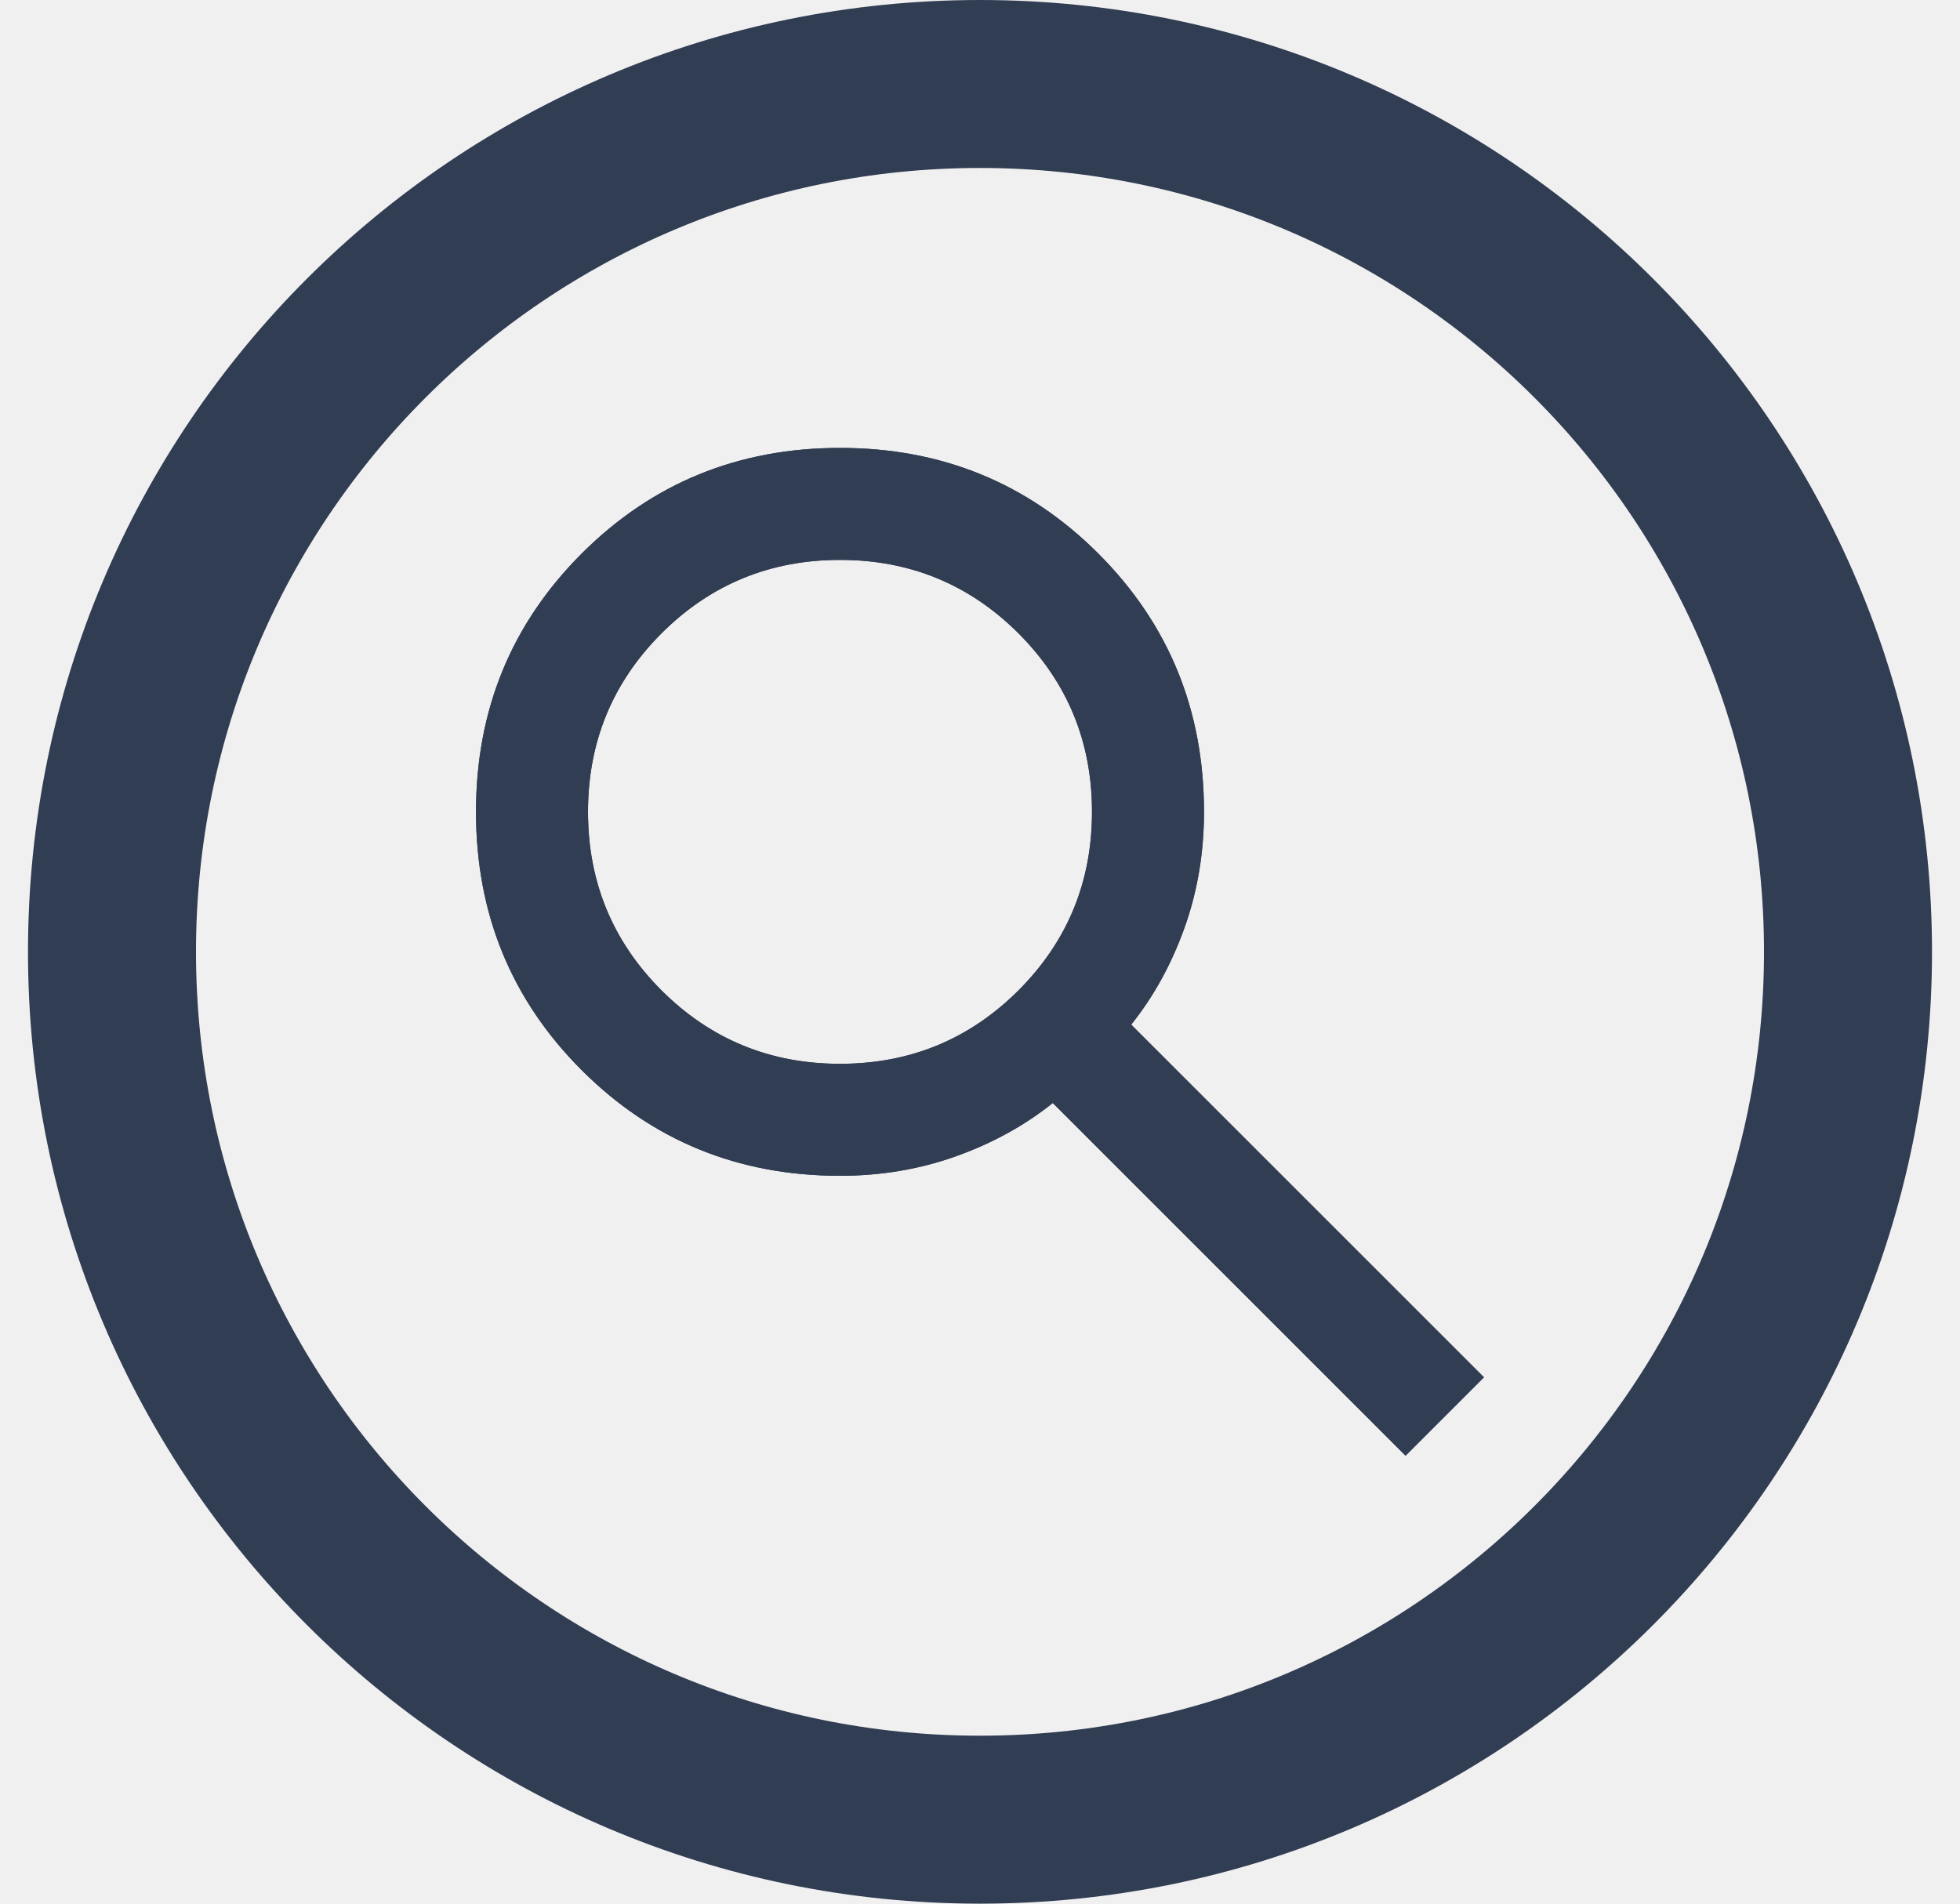
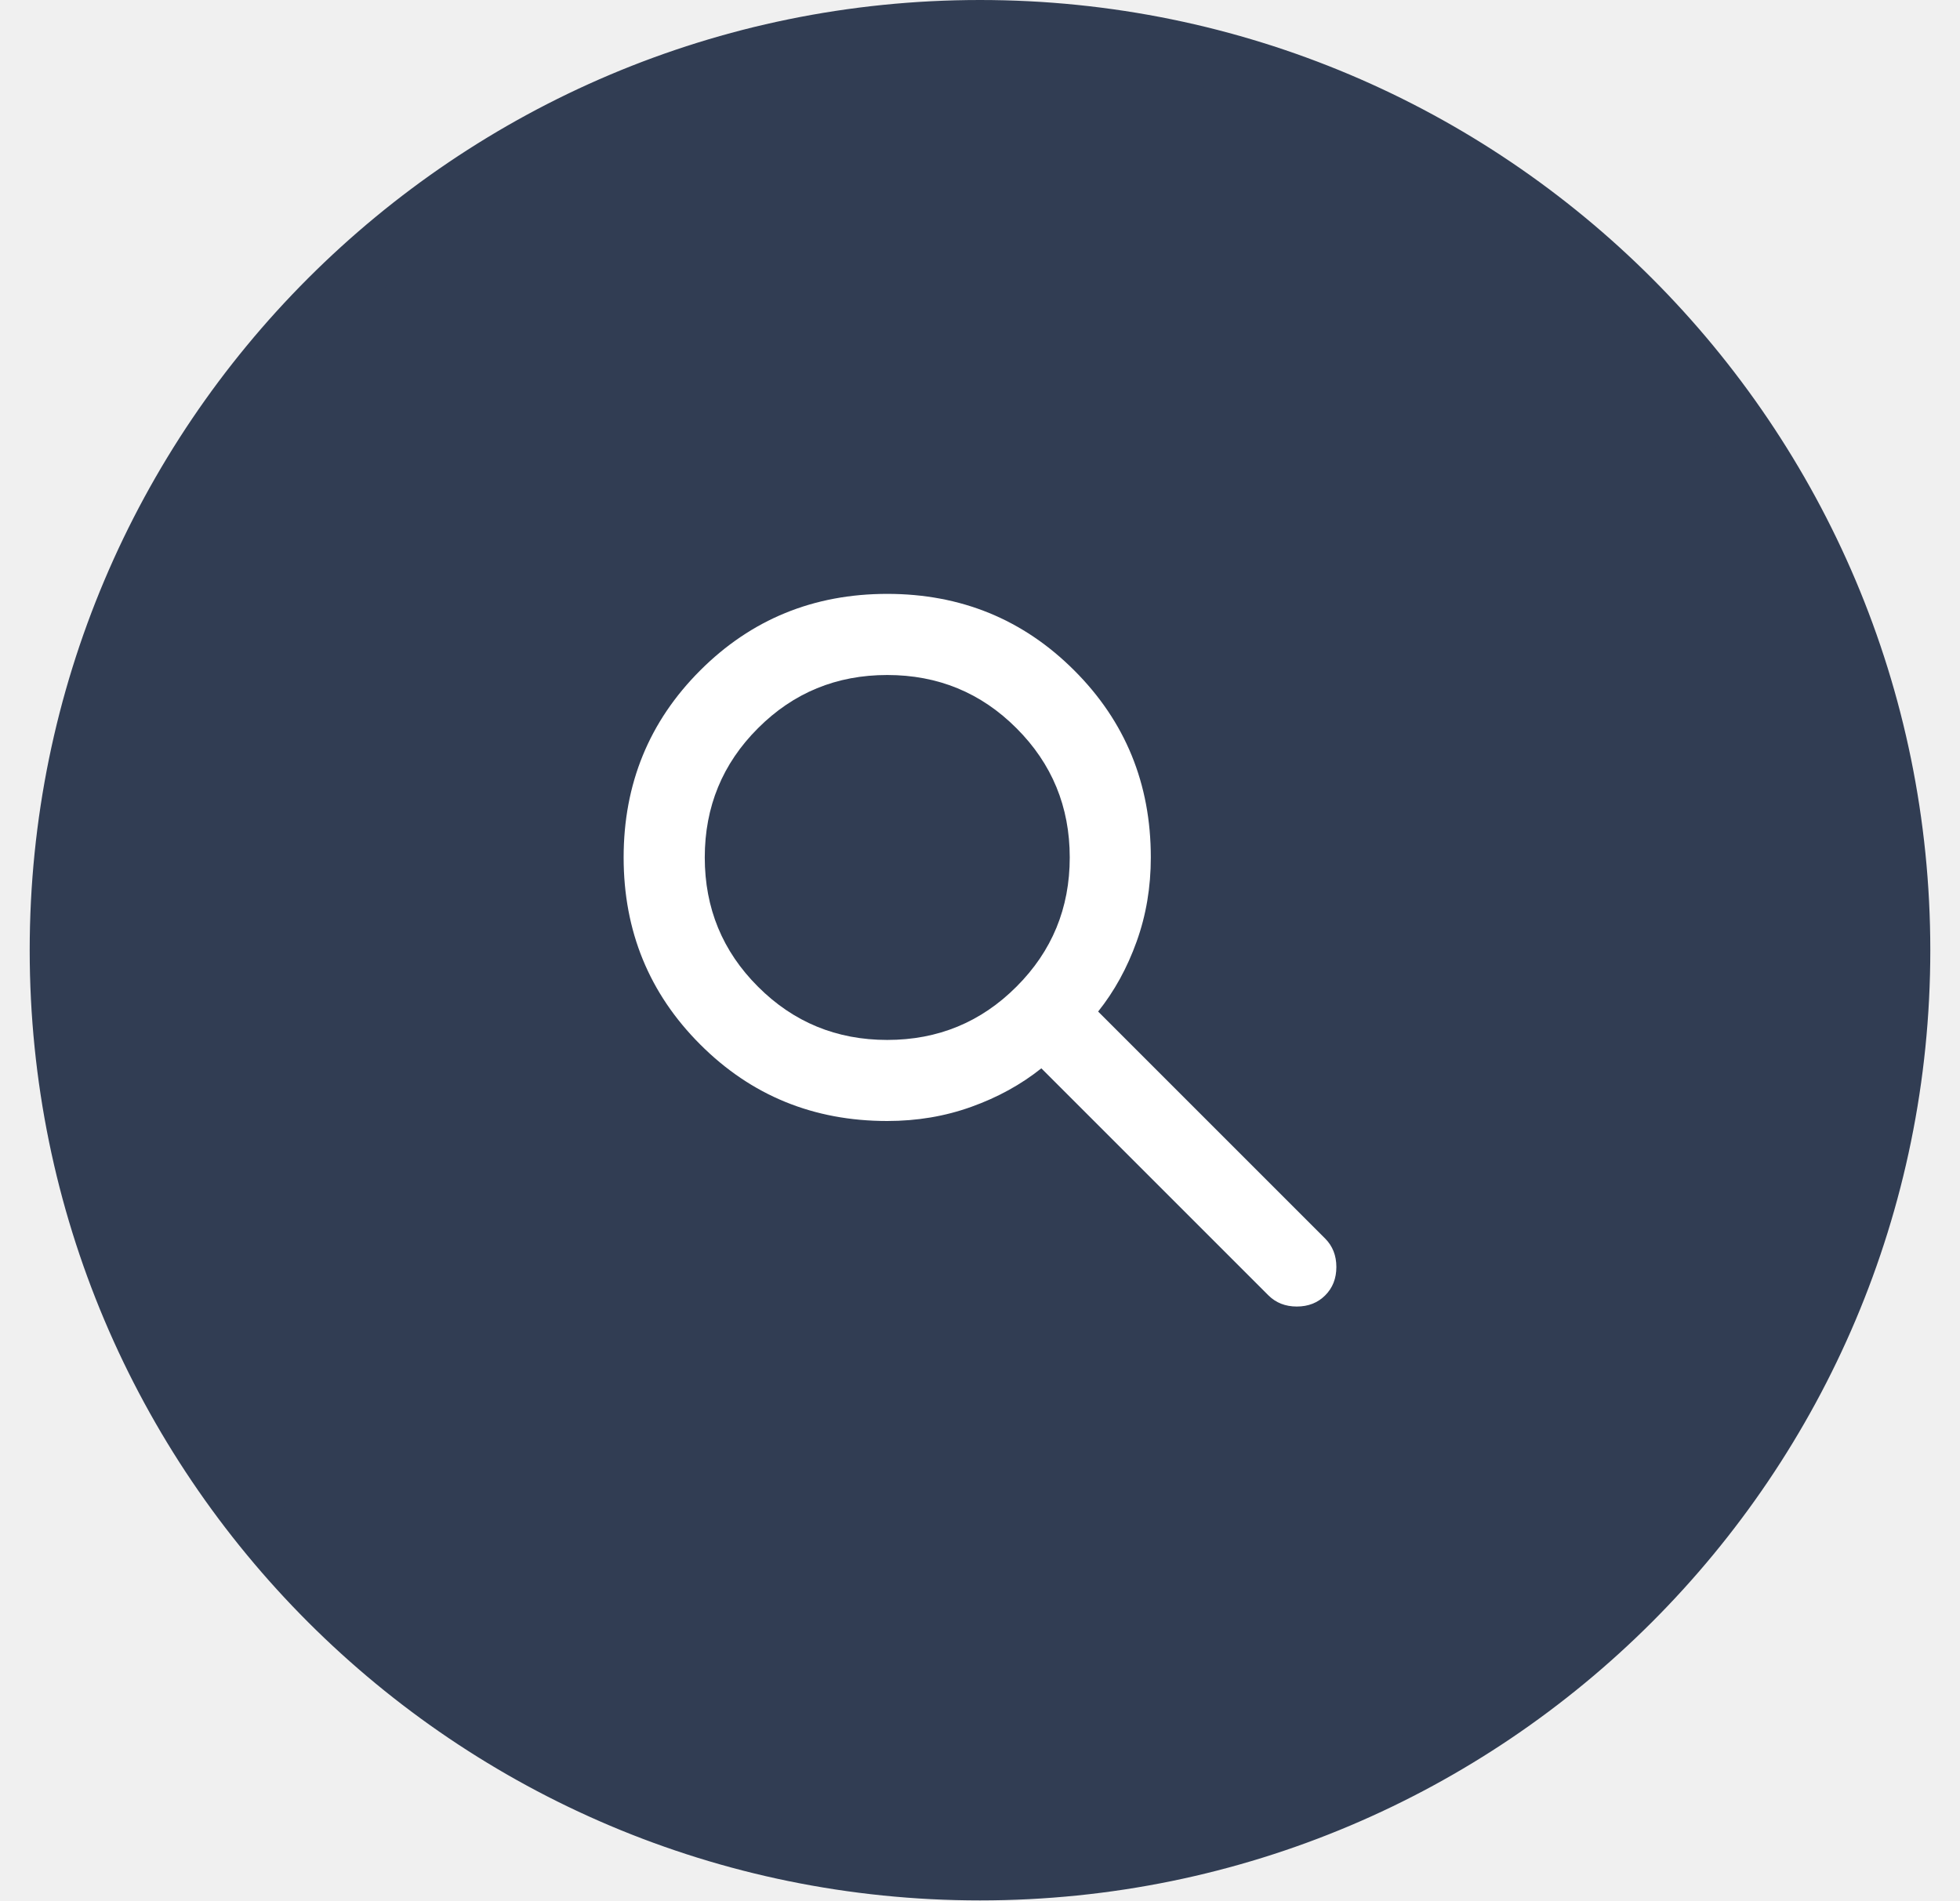
- <svg xmlns="http://www.w3.org/2000/svg" width="35" height="34" viewBox="0 0 35 34" fill="none">
-   <rect x="2" y="1.5" width="31" height="31" rx="15.5" stroke="#313D53" stroke-width="3" />
-   <mask id="path-2-inside-1_3964_97" fill="white">
-     <path d="M25.1 26L18.8 19.7C18.3 20.1 17.725 20.417 17.075 20.65C16.425 20.883 15.733 21 15 21C13.183 21 11.646 20.371 10.387 19.113C9.129 17.854 8.5 16.317 8.5 14.5C8.5 12.683 9.129 11.146 10.387 9.887C11.646 8.629 13.183 8 15 8C16.817 8 18.354 8.629 19.613 9.887C20.871 11.146 21.5 12.683 21.5 14.5C21.5 15.233 21.383 15.925 21.15 16.575C20.917 17.225 20.6 17.8 20.2 18.3L26.5 24.6L25.1 26ZM15 19C16.25 19 17.312 18.562 18.188 17.688C19.062 16.812 19.5 15.75 19.5 14.5C19.5 13.25 19.062 12.188 18.188 11.312C17.312 10.438 16.25 10 15 10C13.75 10 12.688 10.438 11.812 11.312C10.938 12.188 10.5 13.25 10.5 14.5C10.5 15.75 10.938 16.812 11.812 17.688C12.688 18.562 13.75 19 15 19Z" />
-   </mask>
-   <path d="M25.1 26L18.8 19.7C18.3 20.1 17.725 20.417 17.075 20.65C16.425 20.883 15.733 21 15 21C13.183 21 11.646 20.371 10.387 19.113C9.129 17.854 8.5 16.317 8.5 14.5C8.5 12.683 9.129 11.146 10.387 9.887C11.646 8.629 13.183 8 15 8C16.817 8 18.354 8.629 19.613 9.887C20.871 11.146 21.5 12.683 21.5 14.5C21.5 15.233 21.383 15.925 21.15 16.575C20.917 17.225 20.6 17.8 20.2 18.3L26.5 24.6L25.1 26ZM15 19C16.25 19 17.312 18.562 18.188 17.688C19.062 16.812 19.5 15.75 19.5 14.5C19.5 13.25 19.062 12.188 18.188 11.312C17.312 10.438 16.25 10 15 10C13.75 10 12.688 10.438 11.812 11.312C10.938 12.188 10.5 13.25 10.5 14.5C10.5 15.75 10.938 16.812 11.812 17.688C12.688 18.562 13.75 19 15 19Z" fill="#313D53" />
-   <path d="M25.1 26L7.422 43.678L25.1 61.355L42.778 43.678L25.1 26ZM18.8 19.7L36.478 2.022L20.655 -13.8L3.183 0.178L18.8 19.7ZM20.2 18.3L0.678 2.683L-13.3 20.155L2.522 35.978L20.2 18.3ZM26.5 24.6L44.178 42.278L61.855 24.6L44.178 6.922L26.5 24.6ZM42.778 8.322L36.478 2.022L1.122 37.378L7.422 43.678L42.778 8.322ZM3.183 0.178C4.998 -1.274 6.887 -2.255 8.628 -2.88L25.522 44.18C28.563 43.088 31.602 41.474 34.417 39.222L3.183 0.178ZM8.628 -2.88C10.852 -3.678 13.034 -4 15 -4V46C18.433 46 21.998 45.445 25.522 44.18L8.628 -2.88ZM15 -4C17.034 -4 19.446 -3.635 21.953 -2.61C24.47 -1.58 26.517 -0.114 28.065 1.435L-7.29 36.79C-1.235 42.845 6.708 46 15 46V-4ZM28.065 1.435C29.614 2.983 31.08 5.03 32.11 7.547C33.135 10.054 33.5 12.466 33.5 14.5H-16.5C-16.5 22.792 -13.345 30.735 -7.29 36.79L28.065 1.435ZM33.5 14.5C33.5 16.534 33.135 18.946 32.11 21.453C31.08 23.97 29.614 26.017 28.065 27.565L-7.29 -7.79C-13.345 -1.735 -16.5 6.208 -16.5 14.5H33.5ZM28.065 27.565C26.517 29.114 24.47 30.58 21.953 31.61C19.446 32.635 17.034 33 15 33V-17C6.708 -17 -1.235 -13.845 -7.29 -7.79L28.065 27.565ZM15 33C12.966 33 10.554 32.635 8.047 31.61C5.53 30.58 3.483 29.114 1.935 27.565L37.29 -7.79C31.235 -13.845 23.292 -17 15 -17V33ZM1.935 27.565C0.386 26.017 -1.08 23.97 -2.11 21.453C-3.135 18.946 -3.5 16.534 -3.5 14.5H46.5C46.5 6.208 43.345 -1.735 37.29 -7.79L1.935 27.565ZM-3.5 14.5C-3.5 12.534 -3.178 10.352 -2.38 8.128L44.68 25.022C45.945 21.498 46.5 17.933 46.5 14.5H-3.5ZM-2.38 8.128C-1.755 6.387 -0.774 4.498 0.678 2.683L39.722 33.917C41.974 31.102 43.588 28.063 44.68 25.022L-2.38 8.128ZM2.522 35.978L8.822 42.278L44.178 6.922L37.878 0.622L2.522 35.978ZM8.822 6.922L7.422 8.322L42.778 43.678L44.178 42.278L8.822 6.922ZM15 44C22.805 44 30.248 40.982 35.865 35.365L0.51 0.01C2.225 -1.705 4.466 -3.313 7.216 -4.445C9.96 -5.575 12.648 -6 15 -6V44ZM35.865 35.365C41.482 29.748 44.5 22.305 44.5 14.5H-5.5C-5.5 12.148 -5.075 9.46 -3.945 6.716C-2.813 3.966 -1.205 1.725 0.51 0.01L35.865 35.365ZM44.5 14.5C44.5 6.695 41.482 -0.749 35.865 -6.365L0.51 28.99C-1.205 27.275 -2.813 25.034 -3.945 22.284C-5.075 19.54 -5.5 16.852 -5.5 14.5H44.5ZM35.865 -6.365C30.248 -11.982 22.805 -15 15 -15V35C12.648 35 9.96 34.575 7.216 33.445C4.466 32.313 2.225 30.705 0.51 28.99L35.865 -6.365ZM15 -15C7.195 -15 -0.249 -11.982 -5.865 -6.365L29.49 28.99C27.775 30.705 25.534 32.313 22.784 33.445C20.04 34.575 17.352 35 15 35V-15ZM-5.865 -6.365C-11.482 -0.749 -14.5 6.695 -14.5 14.5H35.5C35.5 16.852 35.075 19.54 33.945 22.284C32.813 25.034 31.205 27.275 29.49 28.99L-5.865 -6.365ZM-14.5 14.5C-14.5 22.305 -11.482 29.748 -5.865 35.365L29.49 0.01C31.205 1.725 32.813 3.966 33.945 6.716C35.075 9.46 35.5 12.148 35.5 14.5H-14.5ZM-5.865 35.365C-0.249 40.982 7.195 44 15 44V-6C17.352 -6 20.04 -5.575 22.784 -4.445C25.534 -3.313 27.775 -1.705 29.49 0.01L-5.865 35.365Z" fill="#313D53" mask="url(#path-2-inside-1_3964_97)" />
+ <svg xmlns="http://www.w3.org/2000/svg" width="33" height="32" viewBox="0 0 33 32" fill="none">
+   <rect x="1" y="0.5" width="31" height="31" rx="15.5" fill="#313D53" />
+   <rect x="1" y="0.5" width="31" height="31" rx="15.5" stroke="#313D53" />
+   <path d="M14.938 18.876C13.698 18.876 12.648 18.447 11.789 17.587C10.93 16.728 10.5 15.678 10.5 14.438C10.5 13.198 10.93 12.148 11.789 11.289C12.648 10.43 13.698 10 14.938 10C16.178 10 17.228 10.43 18.087 11.289C18.947 12.148 19.376 13.198 19.376 14.438C19.376 14.939 19.297 15.411 19.137 15.855C18.978 16.299 18.762 16.691 18.489 17.033L22.312 20.856C22.437 20.982 22.5 21.141 22.5 21.334C22.5 21.528 22.437 21.687 22.312 21.812C22.187 21.937 22.028 22 21.834 22C21.641 22 21.482 21.937 21.356 21.812L17.533 17.989C17.191 18.262 16.799 18.478 16.355 18.637C15.911 18.797 15.439 18.876 14.938 18.876ZM14.938 17.511C15.792 17.511 16.517 17.212 17.114 16.614C17.712 16.017 18.011 15.292 18.011 14.438C18.011 13.585 17.712 12.859 17.114 12.262C16.517 11.664 15.792 11.366 14.938 11.366C14.085 11.366 13.359 11.664 12.762 12.262C12.164 12.859 11.866 13.585 11.866 14.438C11.866 15.292 12.164 16.017 12.762 16.614C13.359 17.212 14.085 17.511 14.938 17.511Z" fill="white" />
</svg>
